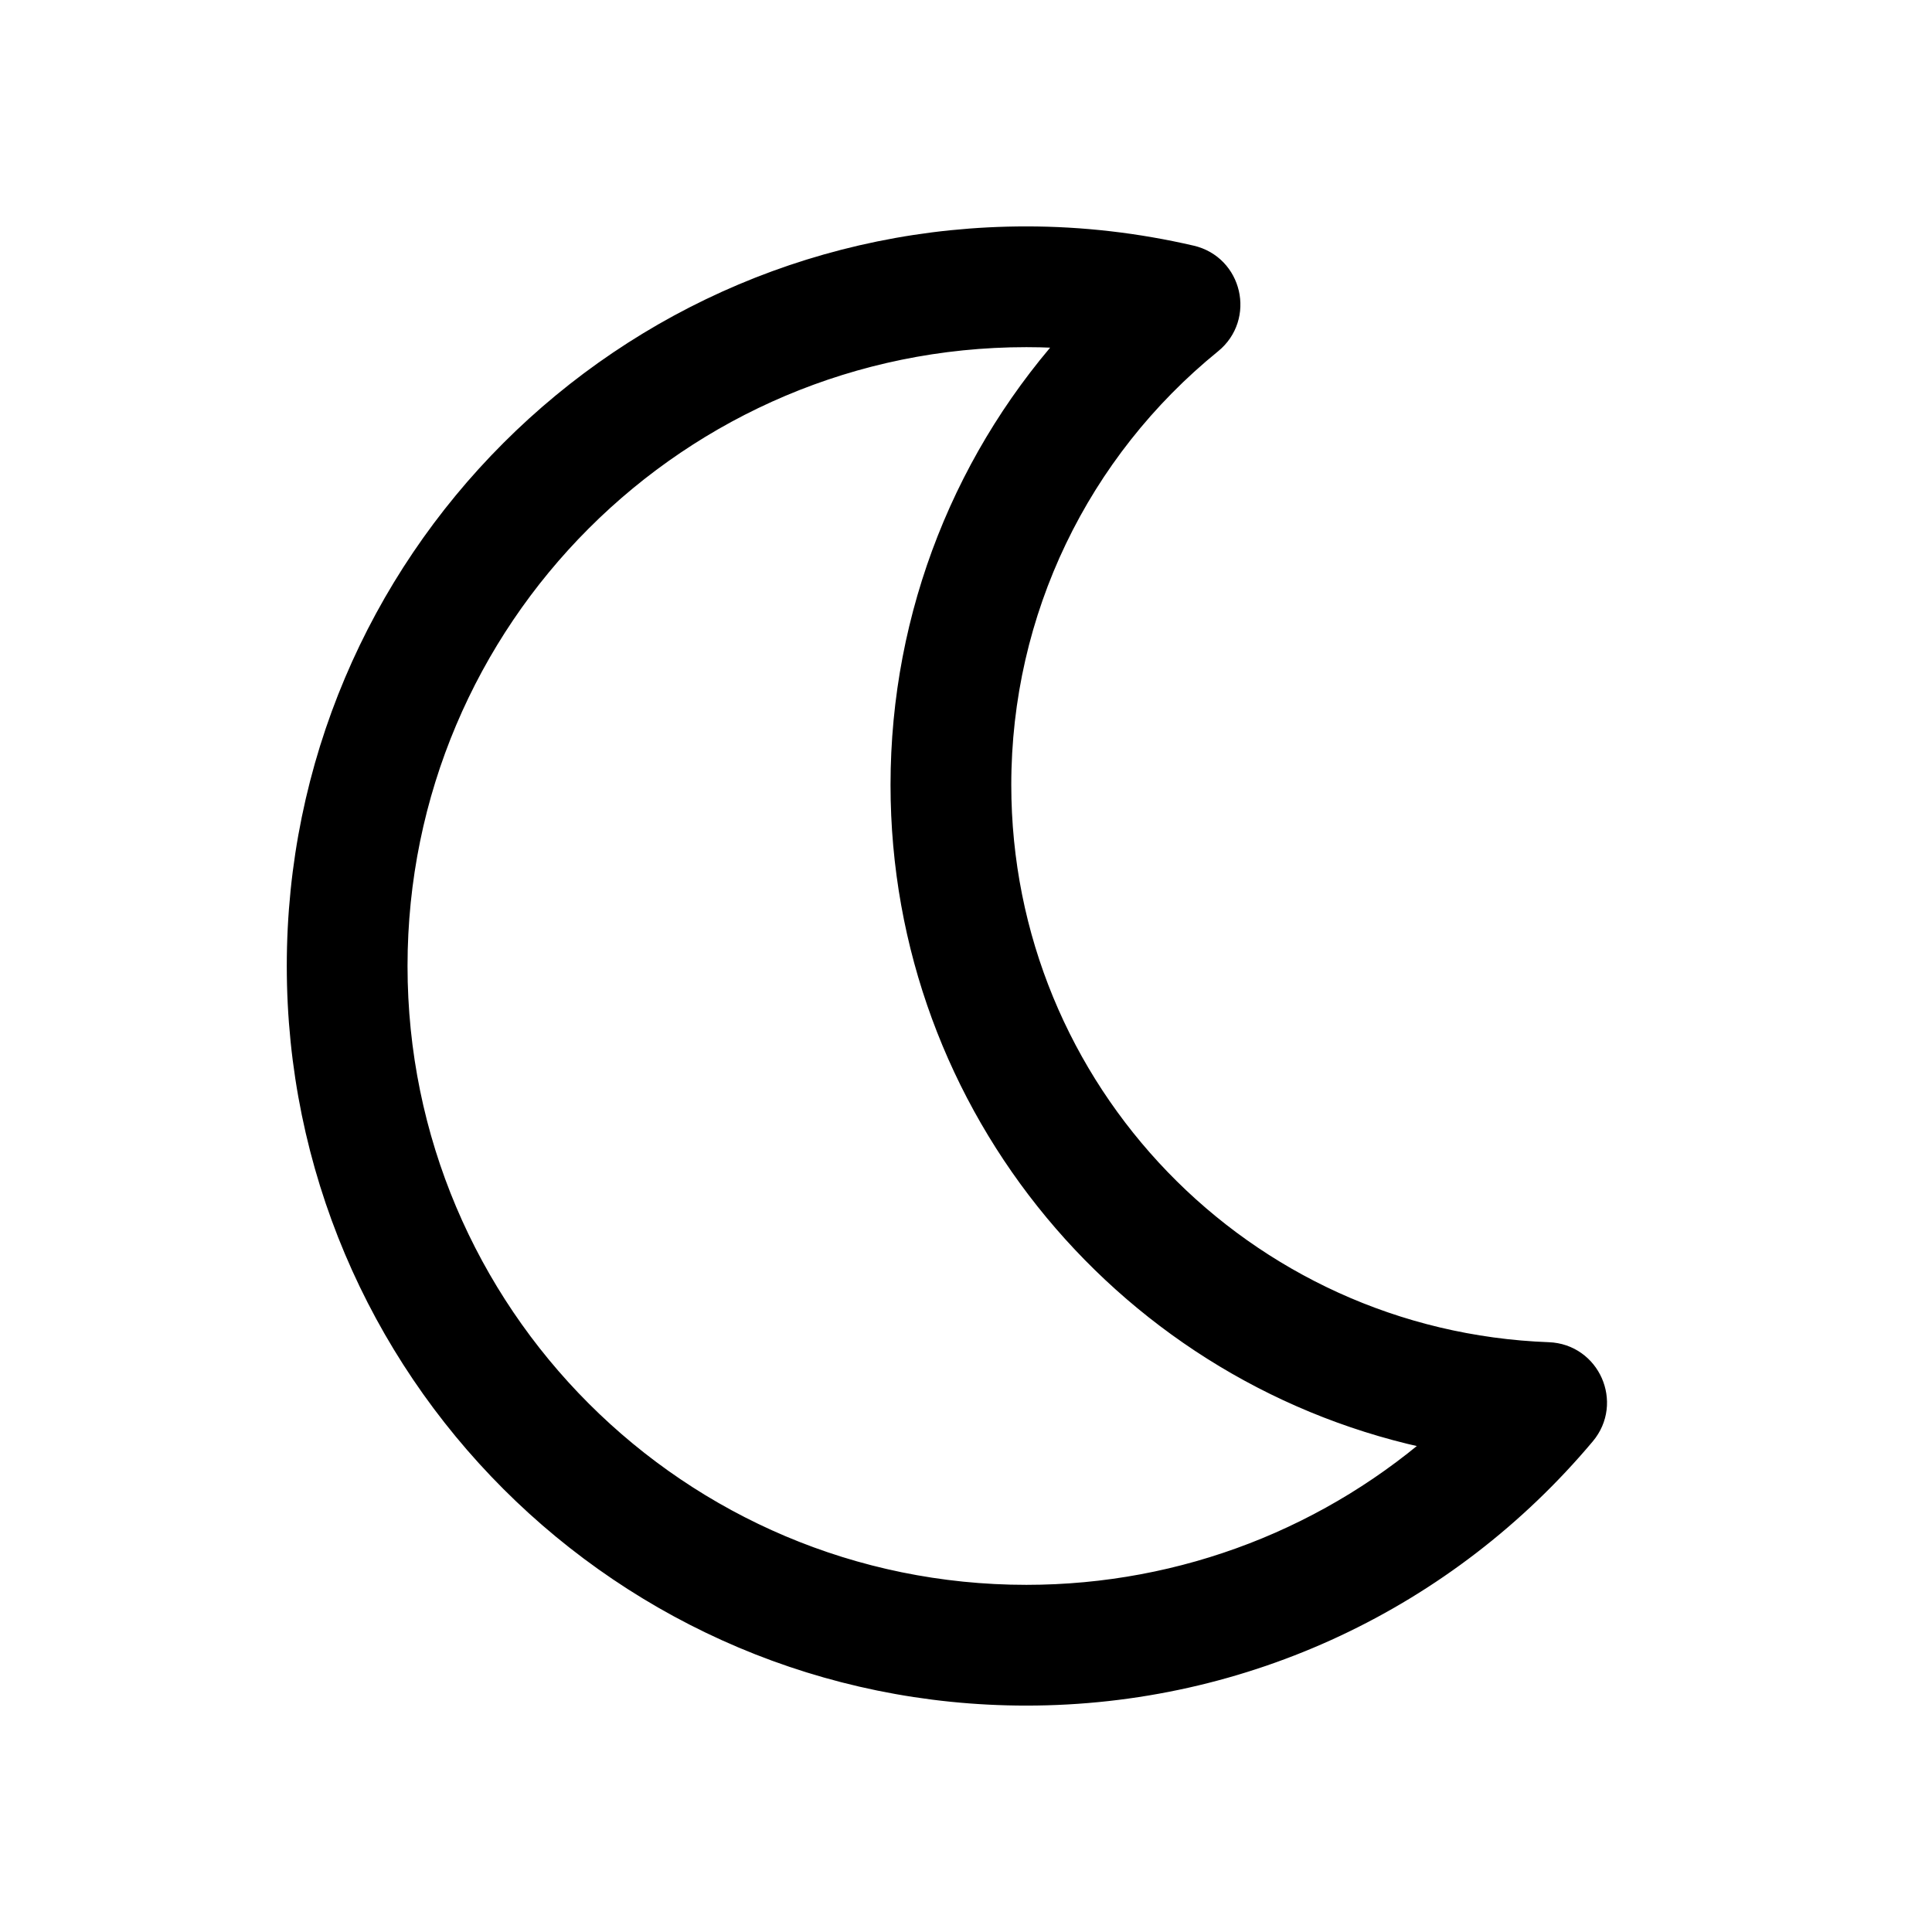
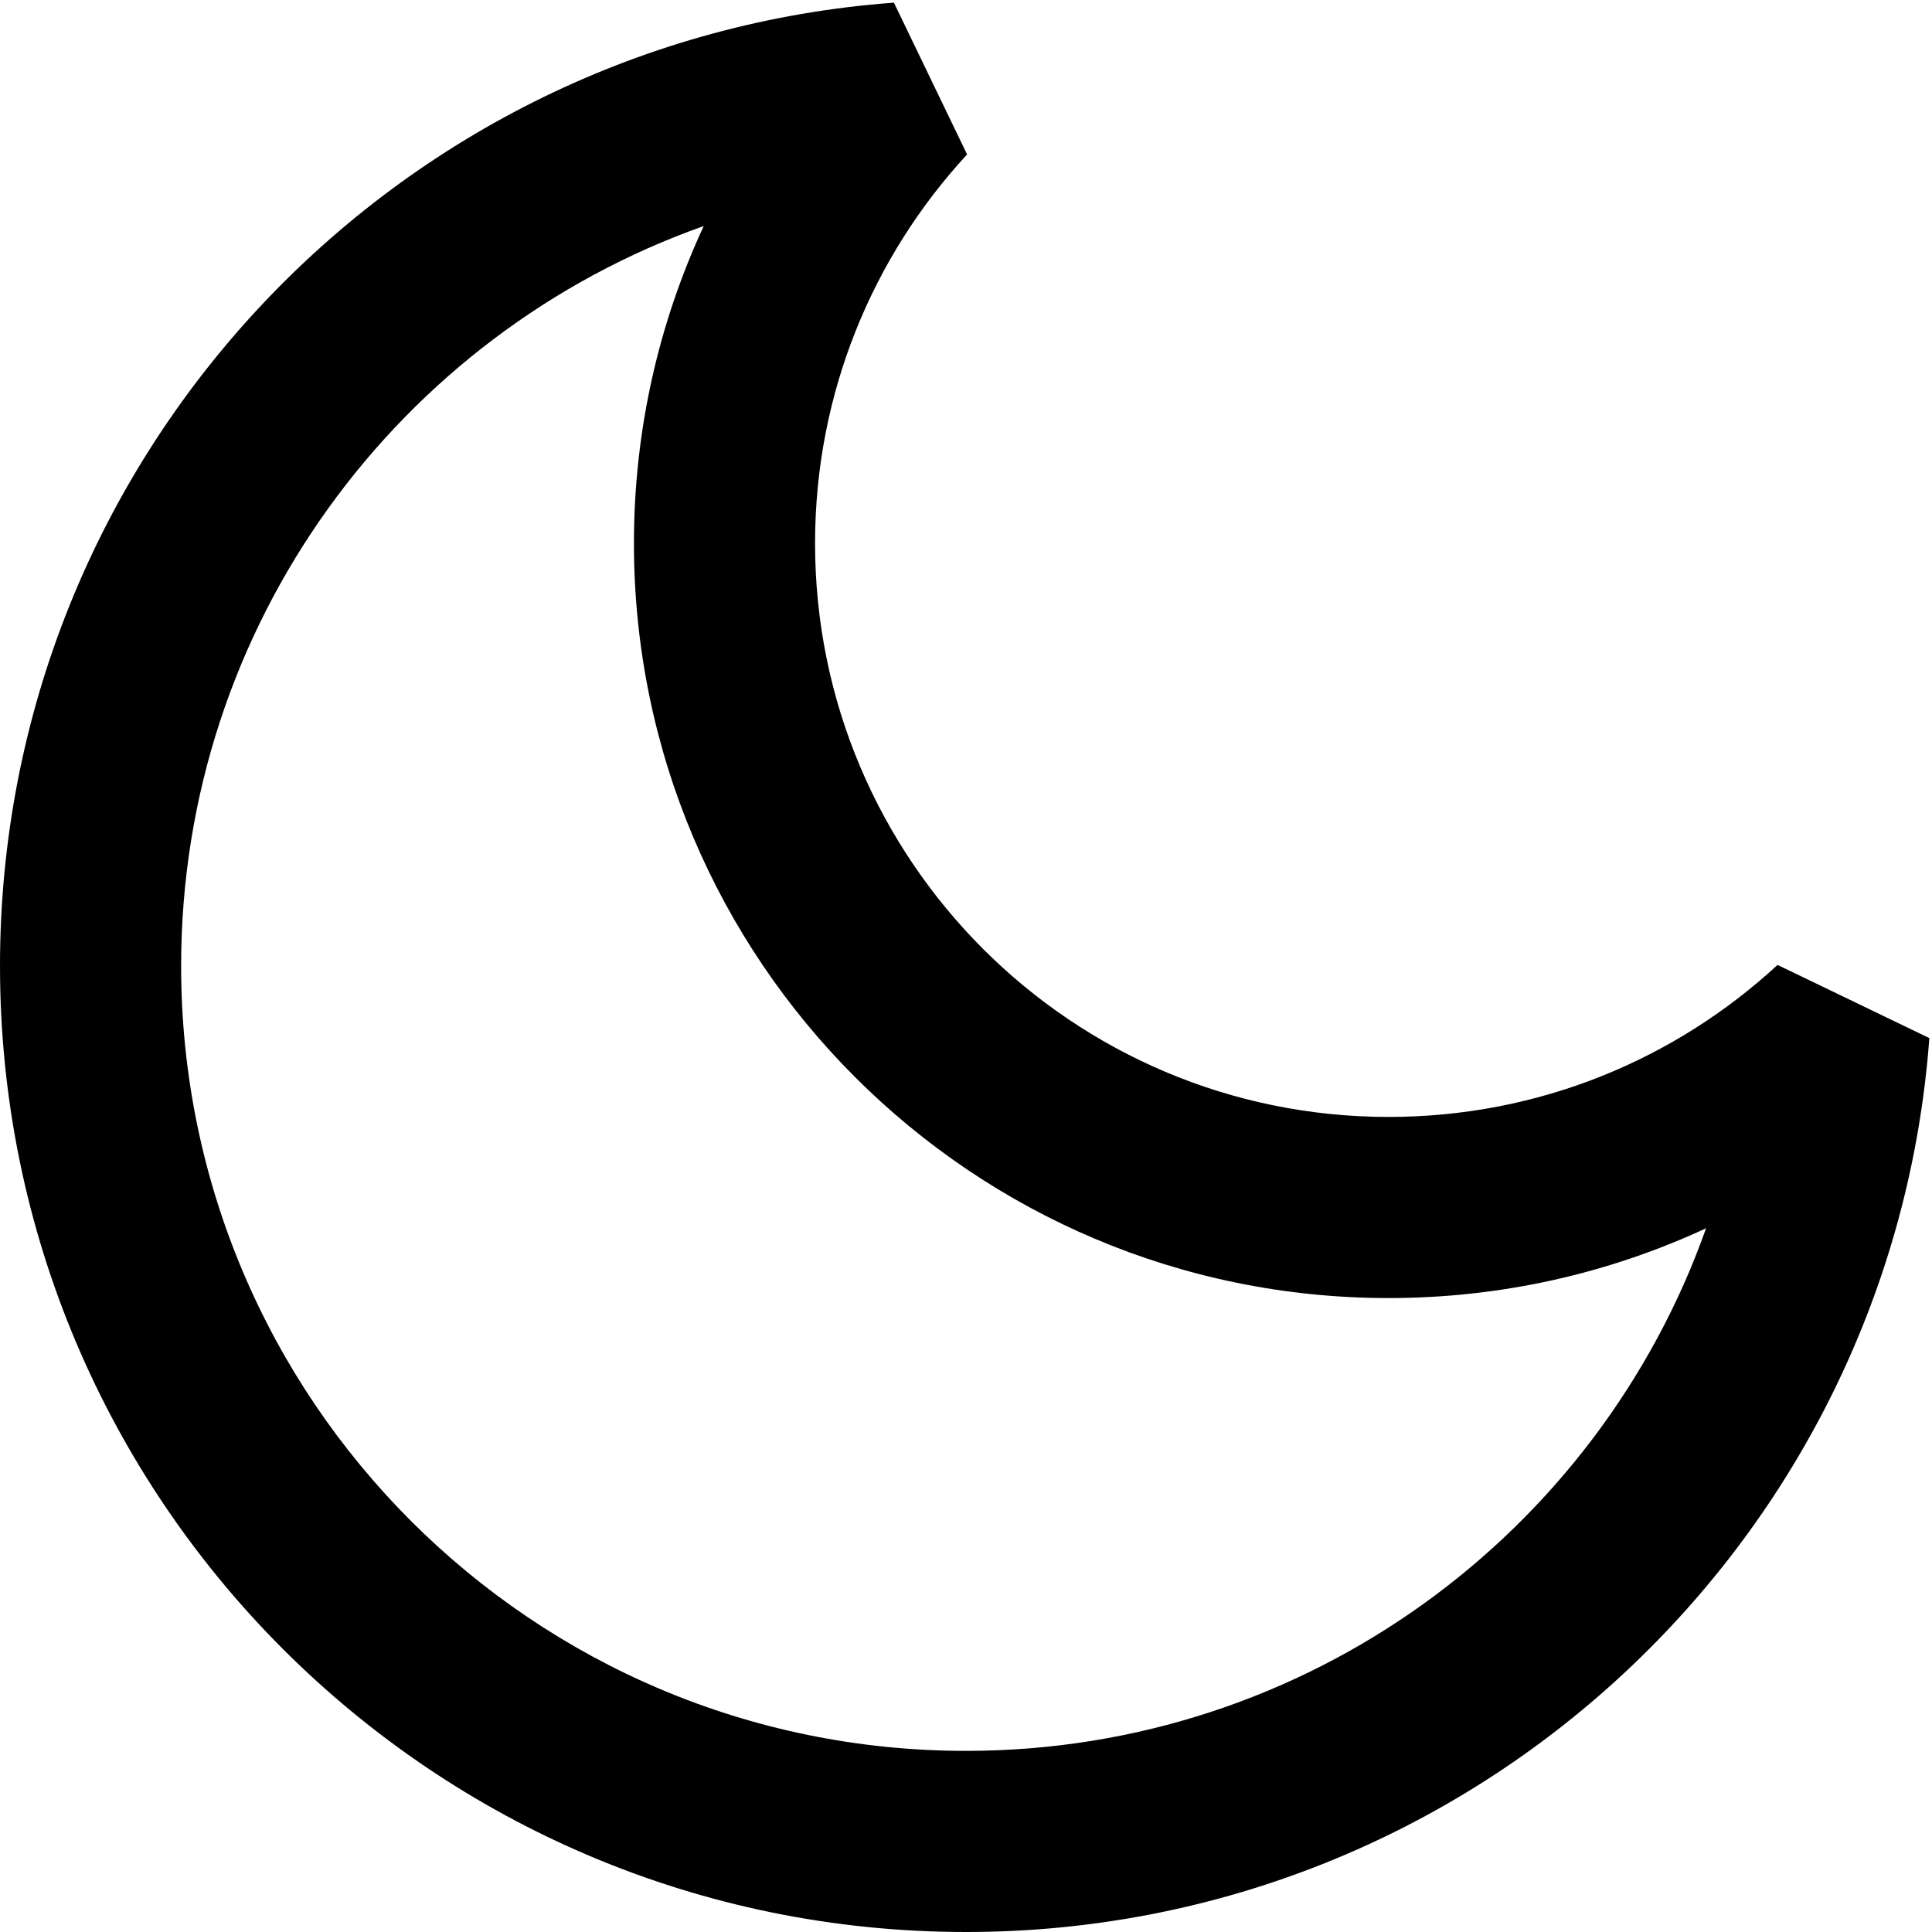
- <svg xmlns="http://www.w3.org/2000/svg" width="28" height="28" viewBox="0 0 32 32">
-   <g fill="none" fill-rule="evenodd" transform="translate(-440 -200)">
-     <path fill="currentColor" fill-rule="nonzero" stroke="currentColor" stroke-width="0.5" d="M102,21 C102,18.102 103.307,15.42 105.517,13.625 C106.002,13.231 105.822,12.452 105.213,12.312 C104.322,12.106 103.415,12 102.5,12 C95.872,12 90.5,17.372 90.5,24 C90.5,30.628 95.872,36 102.5,36 C106.091,36 109.424,34.411 111.69,31.713 C112.092,31.235 111.768,30.504 111.144,30.481 C106.047,30.292 102,26.11 102,21 Z M102.5,34.5 C96.701,34.5 92,29.799 92,24 C92,18.201 96.701,13.5 102.5,13.5 C102.807,13.5 103.114,13.514 103.419,13.541 C101.566,15.545 100.5,18.185 100.5,21 C100.5,26.32 104.288,30.771 109.34,31.776 L109.517,31.809 C107.615,33.521 105.138,34.5 102.5,34.5 Z" transform="translate(354.5 192)" />
-     <polygon points="444 228 468 228 468 204 444 204" />
-   </g>
+ <svg data-testid="geist-icon" height="22" stroke-linecap="round" stroke-linejoin="round" viewBox="0 0 16 16" width="22" style="width: 22px; height: 22px; color: currentcolor;">
+   <path fill-rule="evenodd" clip-rule="evenodd" d="M5.828 1.872C3.306 2.765 1.5 5.172 1.5 8C1.5 11.59 4.41 14.5 8 14.5C10.828 14.5 13.235 12.694 14.129 10.172C13.329 10.543 12.439 10.75 11.5 10.75C8.048 10.75 5.25 7.952 5.25 4.5C5.25 3.561 5.457 2.671 5.828 1.872ZM0 8C0 3.783 3.263 0.328 7.403 0.022L8.009 1.279C7.227 2.126 6.75 3.256 6.75 4.5C6.75 7.123 8.877 9.25 11.5 9.25C12.744 9.25 13.874 8.773 14.721 7.991L15.978 8.597C15.672 12.737 12.217 16 8 16C3.582 16 0 12.418 0 8Z" fill="currentColor" />
</svg>
